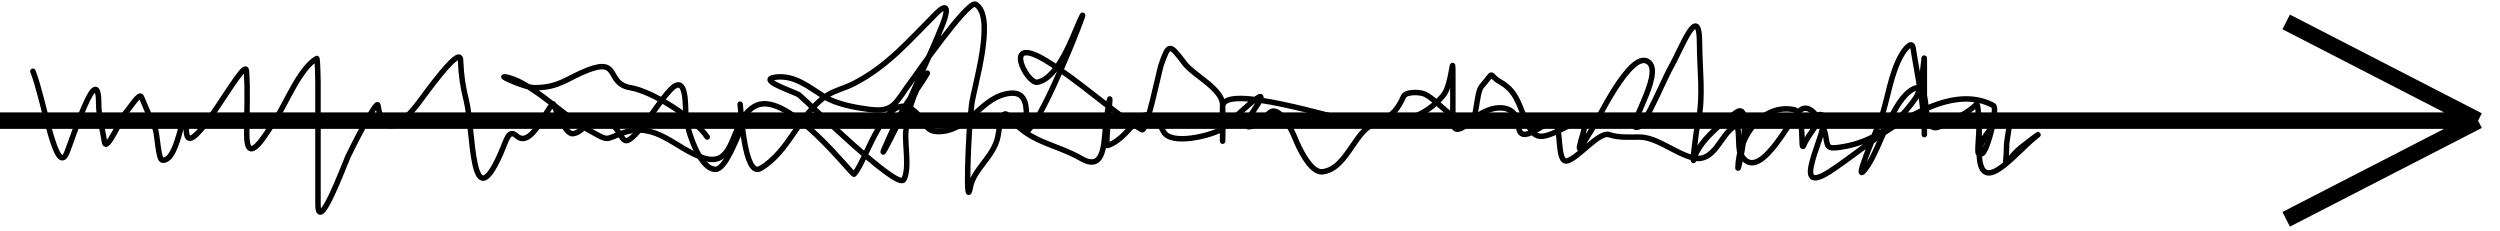
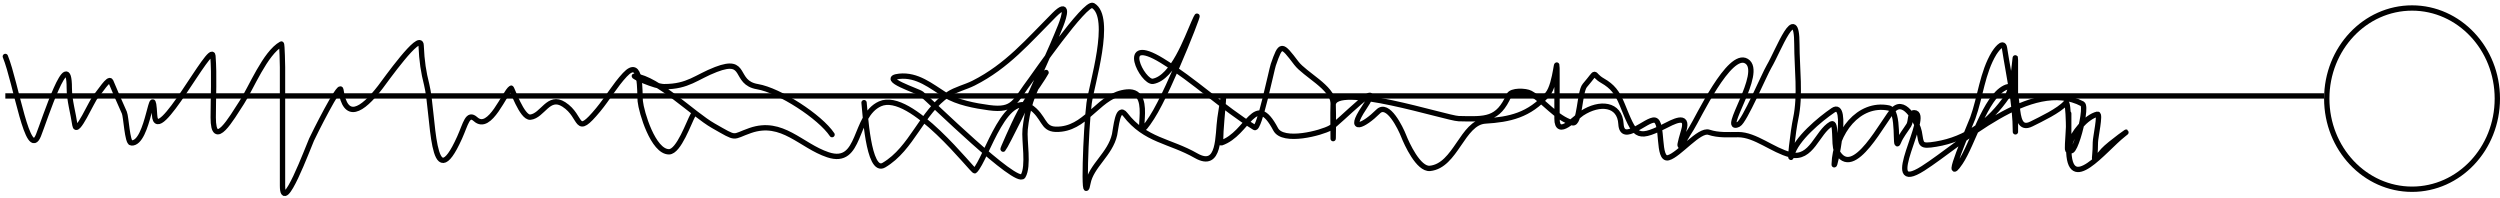
- <svg xmlns="http://www.w3.org/2000/svg" width="456" height="42" fill="none">
-   <path d="M0 22h452m0 0L417 4m35 18l-35 18" stroke="#000" stroke-width="3" />
-   <path d="M6 13c2.014 4.95 4.237 19.74 6.222 14.778C13.332 25.003 18 10.419 18 18.944c0 2.293.73 4.668 1.056 6.945.306 2.146 3.196-4.65 3.944-5.445.657-.697 2.44-3.604 2.778-2.777.811 1.992 1.695 3.916 2.555 5.889.334.764.532 5.583 1.278 5.666C32.924 29.59 33.564 16.145 34 24c.35 6.316 10.724-14.093 10.944-11.111.283 3.82.056 7.723.056 11.555 0 6.183 3.432.138 5.333-2.777 1.782-2.732 4.401-9.31 7.445-11C57.932 10.58 58 14.886 58 15v22.222c0 5.8 4.84-7.281 5.444-8.61.405-.891 5.308-10.734 5.5-9.39.841 5.886 3.927 4.05 7.39-.444.896-1.164 7.55-10.57 7.666-7.89.136 3.124.445 5.003 1.056 7.445 1.334 5.337.767 21.887 6.166 9.89 1.177-2.615 1.502-4.794 3-3.445 2.702 2.432 5.432-5.062 6.667-5.834.134-.083 2.019 5.622 3.611 5.445 2.312-.257 3.374-4.255 6.278-2.389 3.623 2.33 2.002 6.35 6.444 1 1.738-2.093 3.15-4.576 5-6.556 3.209-3.432 2.732 3.336 2.889 4.945.2 2.05 2.415 9.5 5.389 9.5 1.842 0 3.76-5.594 4.5-6.889" stroke="#000" stroke-linecap="round" stroke-linejoin="round" />
-   <path d="M135 19c.186 1.239.74 13.477 3.722 11.722 5.303-3.12 7.07-9.953 12.056-13.278 1.409-.939 3.28-1.354 4.778-2.11 6.309-3.189 10.23-7.898 15.111-12.778 2.807-2.807 1.919.256 1.222 2-1.973 4.931-4.316 9.795-6.445 14.666-.672 1.538-6.737 13.593-3.333 6.056 1.365-3.021 2.685-5.994 4.833-8.556.336-.4 3.503-5.212 1.612-2.61-2.086 2.867-2.963 6.418-3.334 9.888-.223 2.092.742 6.894-.389 8.778-1.155 1.925-17.397-14.063-19.055-15.445-.598-.498-8.121-2.861-4.167-3.277 3.369-.355 5.94 1.818 8.611 3.5 2.25 1.416 5.647 2.045 8.222 2.388 4.758.635 4.782-1.177 7.889-5.277.382-.504 10.213-14.705 11.611-13.89 3.773 2.201-.288 14.962-.722 18.334-.637 4.96-1.144 19.915-.222 15 .613-3.268 4.187-5.454 5-9.111.269-1.21.583-5.62 2-3.778 3.765 4.895 8.319 4.889 13.278 7.722 4.57 2.612 4.03-3.886 4.5-7.055 1.612-10.88-.355 4.859.222 4.667 5.116-1.706 6.286-9.99 10.222-2.556 1.383 2.613 8.59.687 10.278-.278 1.496-.855 10.766-10.454 6.278-3.722-3.172 4.757-.03 3.363 2.666.667 1.835-1.835 4.221 3.138 4.778 4.555.572 1.455 2.776 6.328 4.945 6.111 4.837-.483 6.078-8.627 10.389-8.889 4.484-.271 8.268-1.057 11.666-5C264.93 15.464 265 8.536 265 14v8c0 3.731 3.511-.245 4.667-1 3.351-2.191 7.122-1.793 7.333 2 .216 3.893 4.827-.996 6.333-.722 1.692.307.434 7.617 2.556 7.055 2.017-.534 5.79-5.384 7.611-4.777 1.792.597 3.614.444 5.5.444 3.213 0 6.496 2.957 9.778 3.778 4.008 1.002 4.989-4.248 7.666-5.778 1.032-.59.415 3.864 1 5 3.13 6.075 8.954-6.105 10.778-7.778 2.172-1.99 4.464 2.802 4.722 4.222.446 2.449.12 2.833 3.167 2.334 5.729-.94 10.08-4.212 13.333-8.945C350.768 15.908 351 8.664 351 11v13.556c0-5.477-1.233-10.487-2.056-15.834-.239-1.554-1.77.714-1.944 1-2.205 3.623-2.574 8.223-4 12.167-.444 1.228-5.801 13.452-2.333 8.333 2.314-3.417 4.628-12.147 8.333-14 3.828-1.914.678 8.94 5 6.778 1.763-.881 5.171-2.49 6.444-3.944.622-.711.556 7.393.556 8.5 0 9.049 6.677.219 10.222-2.556 2.179-1.705-2.642 1.745-3.722 2.944-2.366 2.63-1.5 2.512-1.5-1.5 0-.886 1.011-5.416.389-5.277-2.115.47-4.713 3.643-5.167 5.61-.858 3.718-.222-2.587-.222-3.833v2.834c0 7.467 3.801-5.896 2.556-6.556-9.586-5.074-22.751 7.569-29.889 12.111-8.395 5.343 1.702-10.444-1.667-10.444-.846 0-.549 1.617-1 2.333-.647 1.028-1.491 2.034-1.944 3.167-.823 2.057.339-5.954-1.834-6.389-5.621-1.124-10.041 4.599-10.222 10.556-.048 1.568 2.92-12.244-.222-10.112-2.412 1.637-6.982 5.428-7.722 8.39-.556 2.221.238-4.595.722-6.834.946-4.375.222-9.49.222-13.944 0-8.25-3.451 1.174-5.222 4.166-.884 1.494-4.607 10.276-5.722 10.834-3.557 1.778 4.892-9.76 1.5-11.834-3.226-1.971-9.122 10.727-10.334 12.611-1.762 2.741-2.961 5.51-1.444.39.989-3.34-2.08-1.572-3.778-.723-5.216 2.608-5.408 1.626-7.778-4.167-.921-2.25-1.842-3.401-3.666-4.444-2.253-1.287-.689-2.196-3.334.889-1.039 1.212-.89 7.412-2.333 7-3.075-.879-5.278-4.105-7.889-5.556-.825-.458-3.564-.592-4 .39-2.085 4.69-4.363 4.505-9.444 4.388-2.248-.052-23.422-6.993-23.556-2.556-.059 1.96 0 3.93 0 5.89 0 2.11.105-4.226 0-6.334-.142-2.841-5.308-5.305-6.889-7.389-2.803-3.695-2.922-3.778-4.333.278-.331.952-2.636 12.31-3.5 11.778-5.967-3.673-11.3-8.83-17.389-12.556-8.263-5.056-3.624 4.251-1.667 3.889 3.731-.69 6.321-8.028 7.667-11.056 2.64-5.94-4.365 12.372-7.889 17.834-4.461 6.915 1.167-5.308-4.667-4.778-5.124.466-7.227 6.313-12.277 6.944-3.462.433-2.927-1.483-5.056-3.5-5.27-4.992-8.997 9.108-11.222 11.334-.289.289-11.975-15.167-17.778-12.556-5.011 2.255-3.423 11.674-9.778 9.556-5.068-1.69-8.561-6.63-14.555-4.556-3.589 1.243-2.282 1.76-6.945-.889C102.916 21.171 96.374 14.515 92 14c-.81-.095 3.823 2 5.5 2 4.542 0 5.993-1.788 9.722-3.222 5.99-2.304 3.226 2.463 7.778 3.222 4.119.686 11.766 5.648 14 9" stroke="#000" stroke-linecap="round" stroke-linejoin="round" />
+ <svg xmlns="http://www.w3.org/2000/svg" width="469" height="37" viewBox="0 0 469 37" fill="none">
+   <path d="M1 10.59C3.014 15.541 5.237 30.33 7.222 25.368C8.332 22.593 13 8.009 13 16.534C13 18.827 13.73 21.201 14.056 23.479C14.362 25.624 17.252 18.829 18 18.034C18.657 17.337 20.441 14.43 20.778 15.257C21.589 17.249 22.473 19.173 23.333 21.145C23.667 21.91 23.865 26.729 24.611 26.812C27.924 27.18 28.564 13.735 29 21.59C29.351 27.906 39.724 7.497 39.944 10.479C40.227 14.299 40 18.202 40 22.034C40 28.217 43.432 22.171 45.333 19.256C47.114 16.525 49.734 9.947 52.778 8.256C52.932 8.171 53 12.475 53 12.59C53 14.923 53 17.256 53 19.59C53 24.664 53 29.738 53 34.812C53 40.613 57.84 27.531 58.444 26.201C58.849 25.311 63.752 15.468 63.944 16.812C64.785 22.698 67.871 20.861 71.333 16.368C72.23 15.204 78.883 5.797 79 8.479C79.136 11.602 79.445 13.48 80.056 15.923C81.39 21.259 80.823 37.81 86.222 25.812C87.399 23.198 87.724 21.019 89.222 22.368C91.924 24.799 94.654 17.306 95.889 16.534C96.023 16.45 97.908 22.156 99.5 21.979C101.812 21.722 102.874 17.723 105.778 19.59C109.401 21.919 107.78 25.94 112.222 20.59C113.96 18.496 115.372 16.013 117.222 14.034C120.431 10.601 119.954 17.37 120.111 18.979C120.311 21.029 122.526 28.479 125.5 28.479C127.342 28.479 129.26 22.884 130 21.59" stroke="black" stroke-linecap="round" stroke-linejoin="round" />
+   <path d="M162.094 19.256C162.28 20.495 162.834 32.733 165.816 30.978C171.119 27.859 172.886 21.025 177.872 17.701C179.281 16.761 181.152 16.346 182.65 15.589C188.959 12.402 192.88 7.692 197.761 2.812C200.568 0.005 199.68 3.068 198.983 4.812C197.01 9.743 194.667 14.607 192.539 19.478C191.866 21.016 185.801 33.071 189.205 25.534C190.57 22.512 191.89 19.54 194.039 16.978C194.374 16.578 197.542 11.766 195.65 14.367C193.564 17.235 192.687 20.786 192.316 24.256C192.093 26.348 193.058 31.15 191.927 33.034C190.772 34.959 174.53 18.971 172.872 17.589C172.274 17.091 164.751 14.728 168.705 14.312C172.075 13.957 174.645 16.13 177.316 17.812C179.566 19.228 182.963 19.857 185.539 20.201C190.296 20.835 190.321 19.023 193.427 14.923C193.809 14.419 203.64 0.218 205.039 1.034C208.811 3.234 204.75 15.995 204.316 19.367C203.679 24.327 203.173 39.282 204.094 34.367C204.707 31.099 208.282 28.913 209.094 25.256C209.363 24.046 209.677 19.636 211.094 21.478C214.859 26.373 219.413 26.367 224.372 29.201C228.942 31.812 228.402 25.314 228.872 22.145C230.484 11.265 228.518 27.004 229.094 26.812C234.21 25.106 235.38 16.821 239.316 24.256C240.699 26.869 247.906 24.943 249.594 23.978C251.09 23.123 260.36 13.524 255.872 20.256C252.7 25.013 255.842 23.619 258.539 20.923C260.373 19.088 262.759 24.061 263.316 25.478C263.888 26.933 266.092 31.806 268.261 31.589C273.098 31.106 274.339 22.962 278.65 22.701C283.134 22.429 286.918 21.643 290.316 17.701C292.024 15.72 292.094 8.792 292.094 14.256C292.094 16.923 292.094 19.589 292.094 22.256C292.094 25.987 295.605 22.011 296.761 21.256C300.112 19.065 303.883 19.463 304.094 23.256C304.31 27.149 308.921 22.26 310.427 22.534C312.119 22.841 310.861 30.151 312.983 29.589C315 29.055 318.773 24.204 320.594 24.812C322.387 25.409 324.209 25.256 326.094 25.256C329.307 25.256 332.59 28.213 335.872 29.034C339.88 30.036 340.861 24.786 343.539 23.256C344.57 22.667 343.953 27.12 344.539 28.256C347.668 34.331 353.492 22.151 355.316 20.478C357.488 18.487 359.78 23.28 360.039 24.701C360.484 27.149 360.158 27.533 363.205 27.034C368.934 26.095 373.285 22.822 376.539 18.089C377.862 16.164 378.094 8.92 378.094 11.256C378.094 14.43 378.094 25.059 378.094 24.812C378.094 19.335 376.861 14.325 376.039 8.978C375.799 7.424 374.268 9.692 374.094 9.978C371.889 13.601 371.52 18.201 370.094 22.145C369.65 23.373 364.293 35.597 367.761 30.478C370.076 27.061 372.389 18.331 376.094 16.478C379.922 14.564 376.772 25.417 381.094 23.256C382.857 22.375 386.265 20.767 387.539 19.312C388.16 18.601 388.094 26.705 388.094 27.812C388.094 36.861 394.771 28.031 398.316 25.256C400.495 23.551 395.674 27.001 394.594 28.201C392.228 30.83 393.094 30.712 393.094 26.701C393.094 25.814 394.105 21.285 393.483 21.423C391.368 21.893 388.771 25.066 388.316 27.034C387.459 30.751 388.094 24.446 388.094 23.201C388.094 18.187 388.094 24.376 388.094 26.034C388.094 33.501 391.895 20.138 390.65 19.478C381.064 14.404 367.899 27.047 360.761 31.589C352.366 36.931 362.463 21.145 359.094 21.145C358.248 21.145 358.545 22.762 358.094 23.478C357.447 24.506 356.603 25.512 356.15 26.645C355.327 28.702 356.489 20.691 354.316 20.256C348.695 19.132 344.275 24.855 344.094 30.812C344.047 32.38 347.014 18.568 343.872 20.701C341.46 22.337 336.89 26.128 336.15 29.089C335.594 31.311 336.388 24.495 336.872 22.256C337.818 17.881 337.094 12.765 337.094 8.312C337.094 0.063 333.643 9.486 331.872 12.478C330.988 13.972 327.265 22.754 326.15 23.312C322.593 25.09 331.042 13.552 327.65 11.478C324.424 9.507 318.528 22.205 317.316 24.089C315.554 26.831 314.355 29.598 315.872 24.478C316.861 21.139 313.793 22.907 312.094 23.756C306.878 26.364 306.686 25.382 304.316 19.589C303.396 17.339 302.474 16.188 300.65 15.145C298.397 13.857 299.961 12.949 297.316 16.034C296.277 17.246 296.426 23.446 294.983 23.034C291.908 22.155 289.706 18.929 287.094 17.478C286.269 17.02 283.53 16.886 283.094 17.867C281.009 22.558 278.731 22.373 273.65 22.256C271.402 22.204 250.229 15.263 250.094 19.701C250.035 21.659 250.094 23.629 250.094 25.589C250.094 27.701 250.2 21.364 250.094 19.256C249.952 16.415 244.786 13.951 243.205 11.867C240.402 8.172 240.283 8.089 238.872 12.145C238.541 13.097 236.236 24.455 235.372 23.923C229.405 20.251 224.072 15.093 217.983 11.367C209.72 6.311 214.36 15.618 216.316 15.256C220.047 14.565 222.637 7.228 223.983 4.2C226.623 -1.739 219.618 16.572 216.094 22.034C211.633 28.948 217.261 16.726 211.427 17.256C206.303 17.722 204.2 23.569 199.15 24.201C195.688 24.633 196.223 22.717 194.094 20.701C188.825 15.708 185.097 29.808 182.872 32.034C182.583 32.323 170.897 16.867 165.094 19.478C160.083 21.733 161.672 31.152 155.316 29.034C150.249 27.345 146.756 22.403 140.761 24.478C137.172 25.721 138.479 26.239 133.816 23.589C130.01 21.427 123.468 14.771 119.094 14.256C118.285 14.161 122.917 16.256 124.594 16.256C129.137 16.256 130.587 14.468 134.316 13.034C140.306 10.73 137.542 15.497 142.094 16.256C146.213 16.942 153.86 21.904 156.094 25.256" stroke="black" stroke-linecap="round" stroke-linejoin="round" />
+   <path d="M1 18C171.916 18 270.044 18 436 18" stroke="black" />
+   <path d="M468.5 18.5C468.5 27.917 461.309 35.5 452.5 35.5C443.691 35.5 436.5 27.917 436.5 18.5C436.5 9.083 443.691 1.5 452.5 1.5C461.309 1.5 468.5 9.083 468.5 18.5Z" stroke="black" />
</svg>
